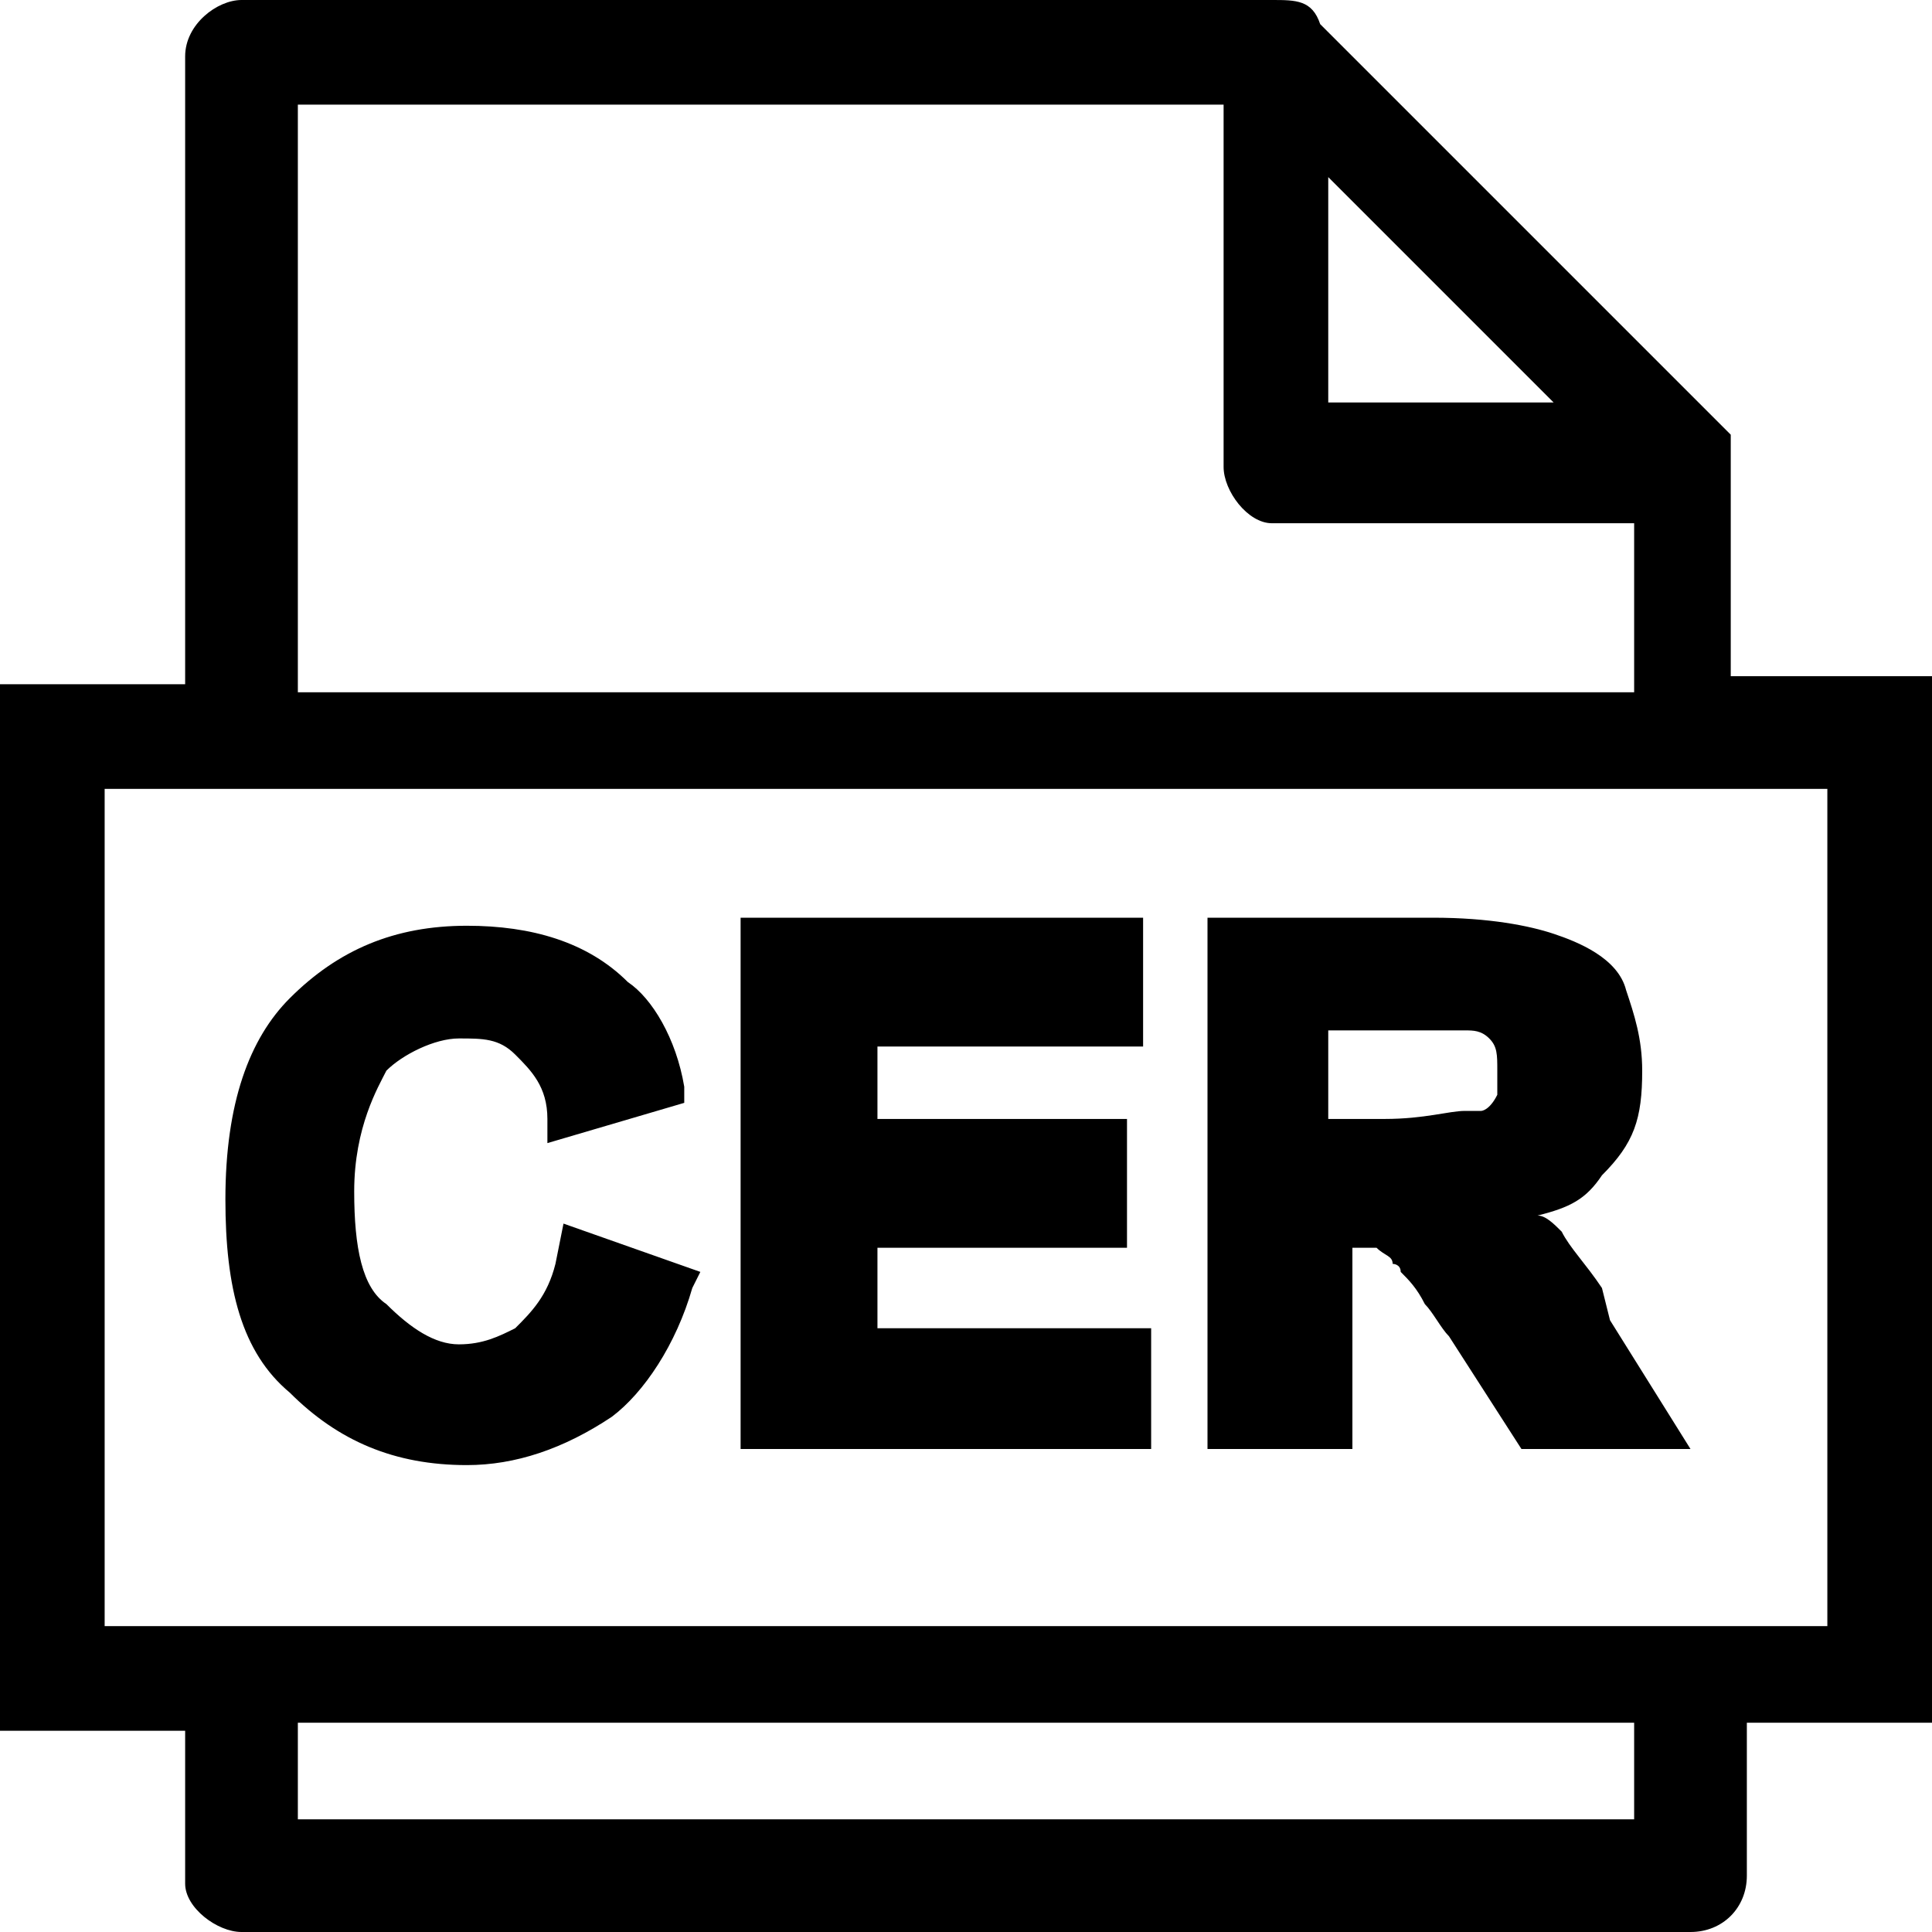
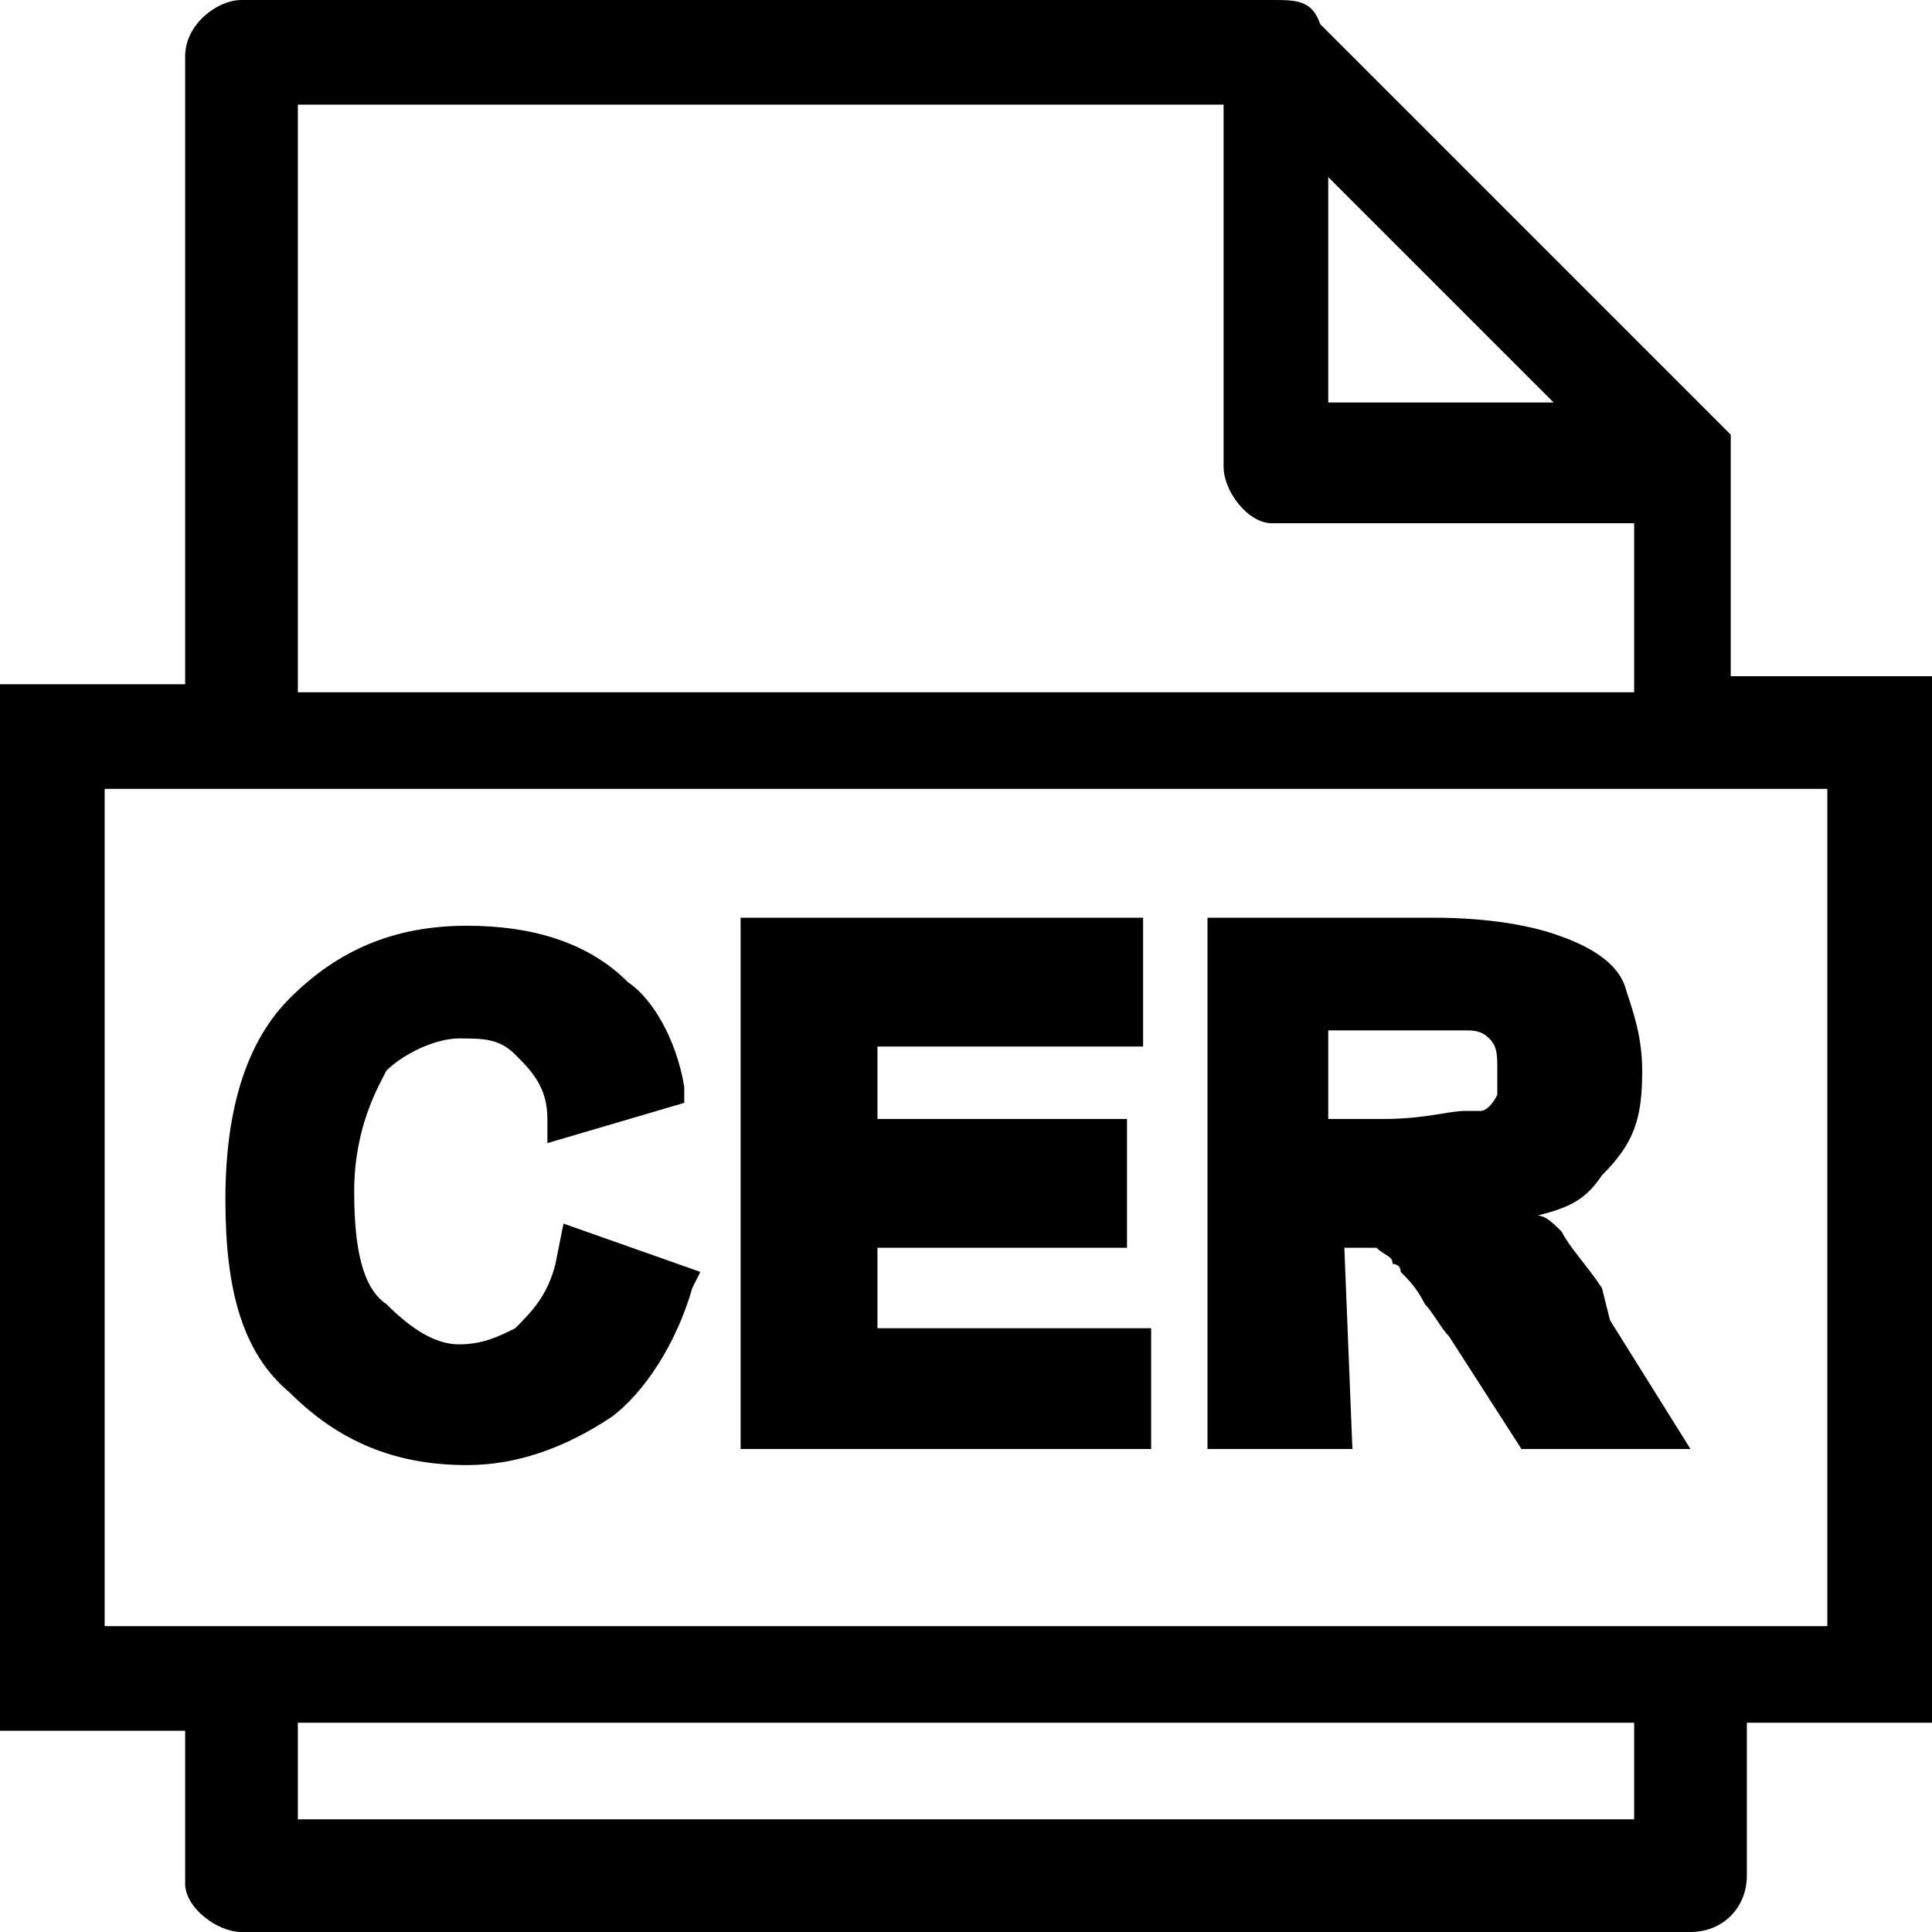
<svg xmlns="http://www.w3.org/2000/svg" version="1.1" id="Layer_1" x="0px" y="0px" viewBox="0 0 24 24" style="enable-background:new 0 0 24 24;" xml:space="preserve">
-   <style type="text/css">
- 	.st0{fill:none;stroke:#000000;stroke-width:1.5;stroke-miterlimit:10;}
- </style>
-   <path d="M21.5,8.4V5.4l-5.1-5.1C16.3,0,16.1,0,15.8,0H3C2.7,0,2.3,0.3,2.3,0.7v7.8H0v13h2.3v1.9C2.3,23.7,2.7,24,3,24h18  c0.4,0,0.7-0.3,0.7-0.7v-1.9H24v-13H21.5z M20.3,21.4v1.2H3.7v-1.2H20.3z M16.5,5V2.2L19.3,5H16.5z M15.8,6.5h4.5v2.1H3.7V1.3h11.5  v4.5C15.2,6.1,15.5,6.5,15.8,6.5z M22.7,9.8v10.4H1.3V9.8H22.7z M3.6,17.3C3,16.8,2.8,16,2.8,14.9c0-1.2,0.3-2,0.8-2.5  c0.6-0.6,1.3-0.9,2.2-0.9c0.8,0,1.5,0.2,2,0.7c0.3,0.2,0.6,0.7,0.7,1.3l0,0.2l-1.7,0.5v-0.3c0-0.4-0.2-0.6-0.4-0.8  c-0.2-0.2-0.4-0.2-0.7-0.2c-0.3,0-0.7,0.2-0.9,0.4c-0.1,0.2-0.4,0.7-0.4,1.5c0,0.7,0.1,1.2,0.4,1.4c0.3,0.3,0.6,0.5,0.9,0.5  c0.3,0,0.5-0.1,0.7-0.2c0.2-0.2,0.4-0.4,0.5-0.8L7,15.2l1.7,0.6L8.6,16c-0.2,0.7-0.6,1.3-1,1.6C7,18,6.4,18.2,5.8,18.2  C4.9,18.2,4.2,17.9,3.6,17.3z M14.3,18H9.2v-6.6h5V13h-3.3v0.9H14v1.6h-3.1v1h3.4V18z M16.7,15.5c0.2,0,0.4,0,0.4,0  c0.1,0.1,0.2,0.1,0.2,0.2c0,0,0.1,0,0.1,0.1c0.1,0.1,0.2,0.2,0.3,0.4c0.1,0.1,0.2,0.3,0.3,0.4l0.9,1.4h2.1l-1-1.6L19.9,16  c-0.2-0.3-0.4-0.5-0.5-0.7c-0.1-0.1-0.2-0.2-0.3-0.2c0.4-0.1,0.6-0.2,0.8-0.5c0.4-0.4,0.5-0.7,0.5-1.3c0-0.4-0.1-0.7-0.2-1  c-0.1-0.4-0.6-0.6-0.9-0.7c-0.3-0.1-0.8-0.2-1.5-0.2H15v6.6h1.8V15.5z M18.6,13.6L18.6,13.6c-0.1,0.2-0.2,0.2-0.2,0.2  c0,0-0.1,0-0.2,0c-0.2,0-0.5,0.1-1,0.1h-0.7v-1.1h1.7c0.1,0,0.2,0,0.3,0.1c0.1,0.1,0.1,0.2,0.1,0.4C18.6,13.6,18.6,13.6,18.6,13.6z" />
-   <line class="st0" x1="-16.7" y1="-1.6" x2="-10.2" y2="-1.6" />
+   <path d="M21.5,8.4v-3l-5.1-5.1C16.3,0,16.1,0,15.8,0H3C2.7,0,2.3,0.3,2.3,0.7v7.8H0v13h2.3v1.9C2.3,23.7,2.7,24,3,24h18  c0.4,0,0.7-0.3,0.7-0.7v-1.9H24v-13H21.5z M20.3,21.4v1.2H3.7v-1.2H20.3z M16.5,5V2.2L19.3,5H16.5z M15.8,6.5h4.5v2.1H3.7V1.3h11.5  v4.5C15.2,6.1,15.5,6.5,15.8,6.5z M22.7,9.8v10.4H1.3V9.8H22.7z M3.6,17.3C3,16.8,2.8,16,2.8,14.9c0-1.2,0.3-2,0.8-2.5  c0.6-0.6,1.3-0.9,2.2-0.9c0.8,0,1.5,0.2,2,0.7c0.3,0.2,0.6,0.7,0.7,1.3v0.2l-1.7,0.5v-0.3c0-0.4-0.2-0.6-0.4-0.8  c-0.2-0.2-0.4-0.2-0.7-0.2c-0.3,0-0.7,0.2-0.9,0.4c-0.1,0.2-0.4,0.7-0.4,1.5c0,0.7,0.1,1.2,0.4,1.4c0.3,0.3,0.6,0.5,0.9,0.5  s0.5-0.1,0.7-0.2c0.2-0.2,0.4-0.4,0.5-0.8L7,15.2l1.7,0.6L8.6,16c-0.2,0.7-0.6,1.3-1,1.6C7,18,6.4,18.2,5.8,18.2  C4.9,18.2,4.2,17.9,3.6,17.3z M14.3,18H9.2v-6.6h5V13h-3.3v0.9H14v1.6h-3.1v1h3.4C14.3,16.5,14.3,18,14.3,18z M16.7,15.5  c0.2,0,0.4,0,0.4,0c0.1,0.1,0.2,0.1,0.2,0.2c0,0,0.1,0,0.1,0.1c0.1,0.1,0.2,0.2,0.3,0.4c0.1,0.1,0.2,0.3,0.3,0.4l0.9,1.4H21l-1-1.6  L19.9,16c-0.2-0.3-0.4-0.5-0.5-0.7c-0.1-0.1-0.2-0.2-0.3-0.2c0.4-0.1,0.6-0.2,0.8-0.5c0.4-0.4,0.5-0.7,0.5-1.3c0-0.4-0.1-0.7-0.2-1  c-0.1-0.4-0.6-0.6-0.9-0.7c-0.3-0.1-0.8-0.2-1.5-0.2H15V18h1.8L16.7,15.5L16.7,15.5z M18.6,13.6L18.6,13.6c-0.1,0.2-0.2,0.2-0.2,0.2  s-0.1,0-0.2,0c-0.2,0-0.5,0.1-1,0.1h-0.7v-1.1h1.7c0.1,0,0.2,0,0.3,0.1c0.1,0.1,0.1,0.2,0.1,0.4C18.6,13.6,18.6,13.6,18.6,13.6z" />
</svg>
